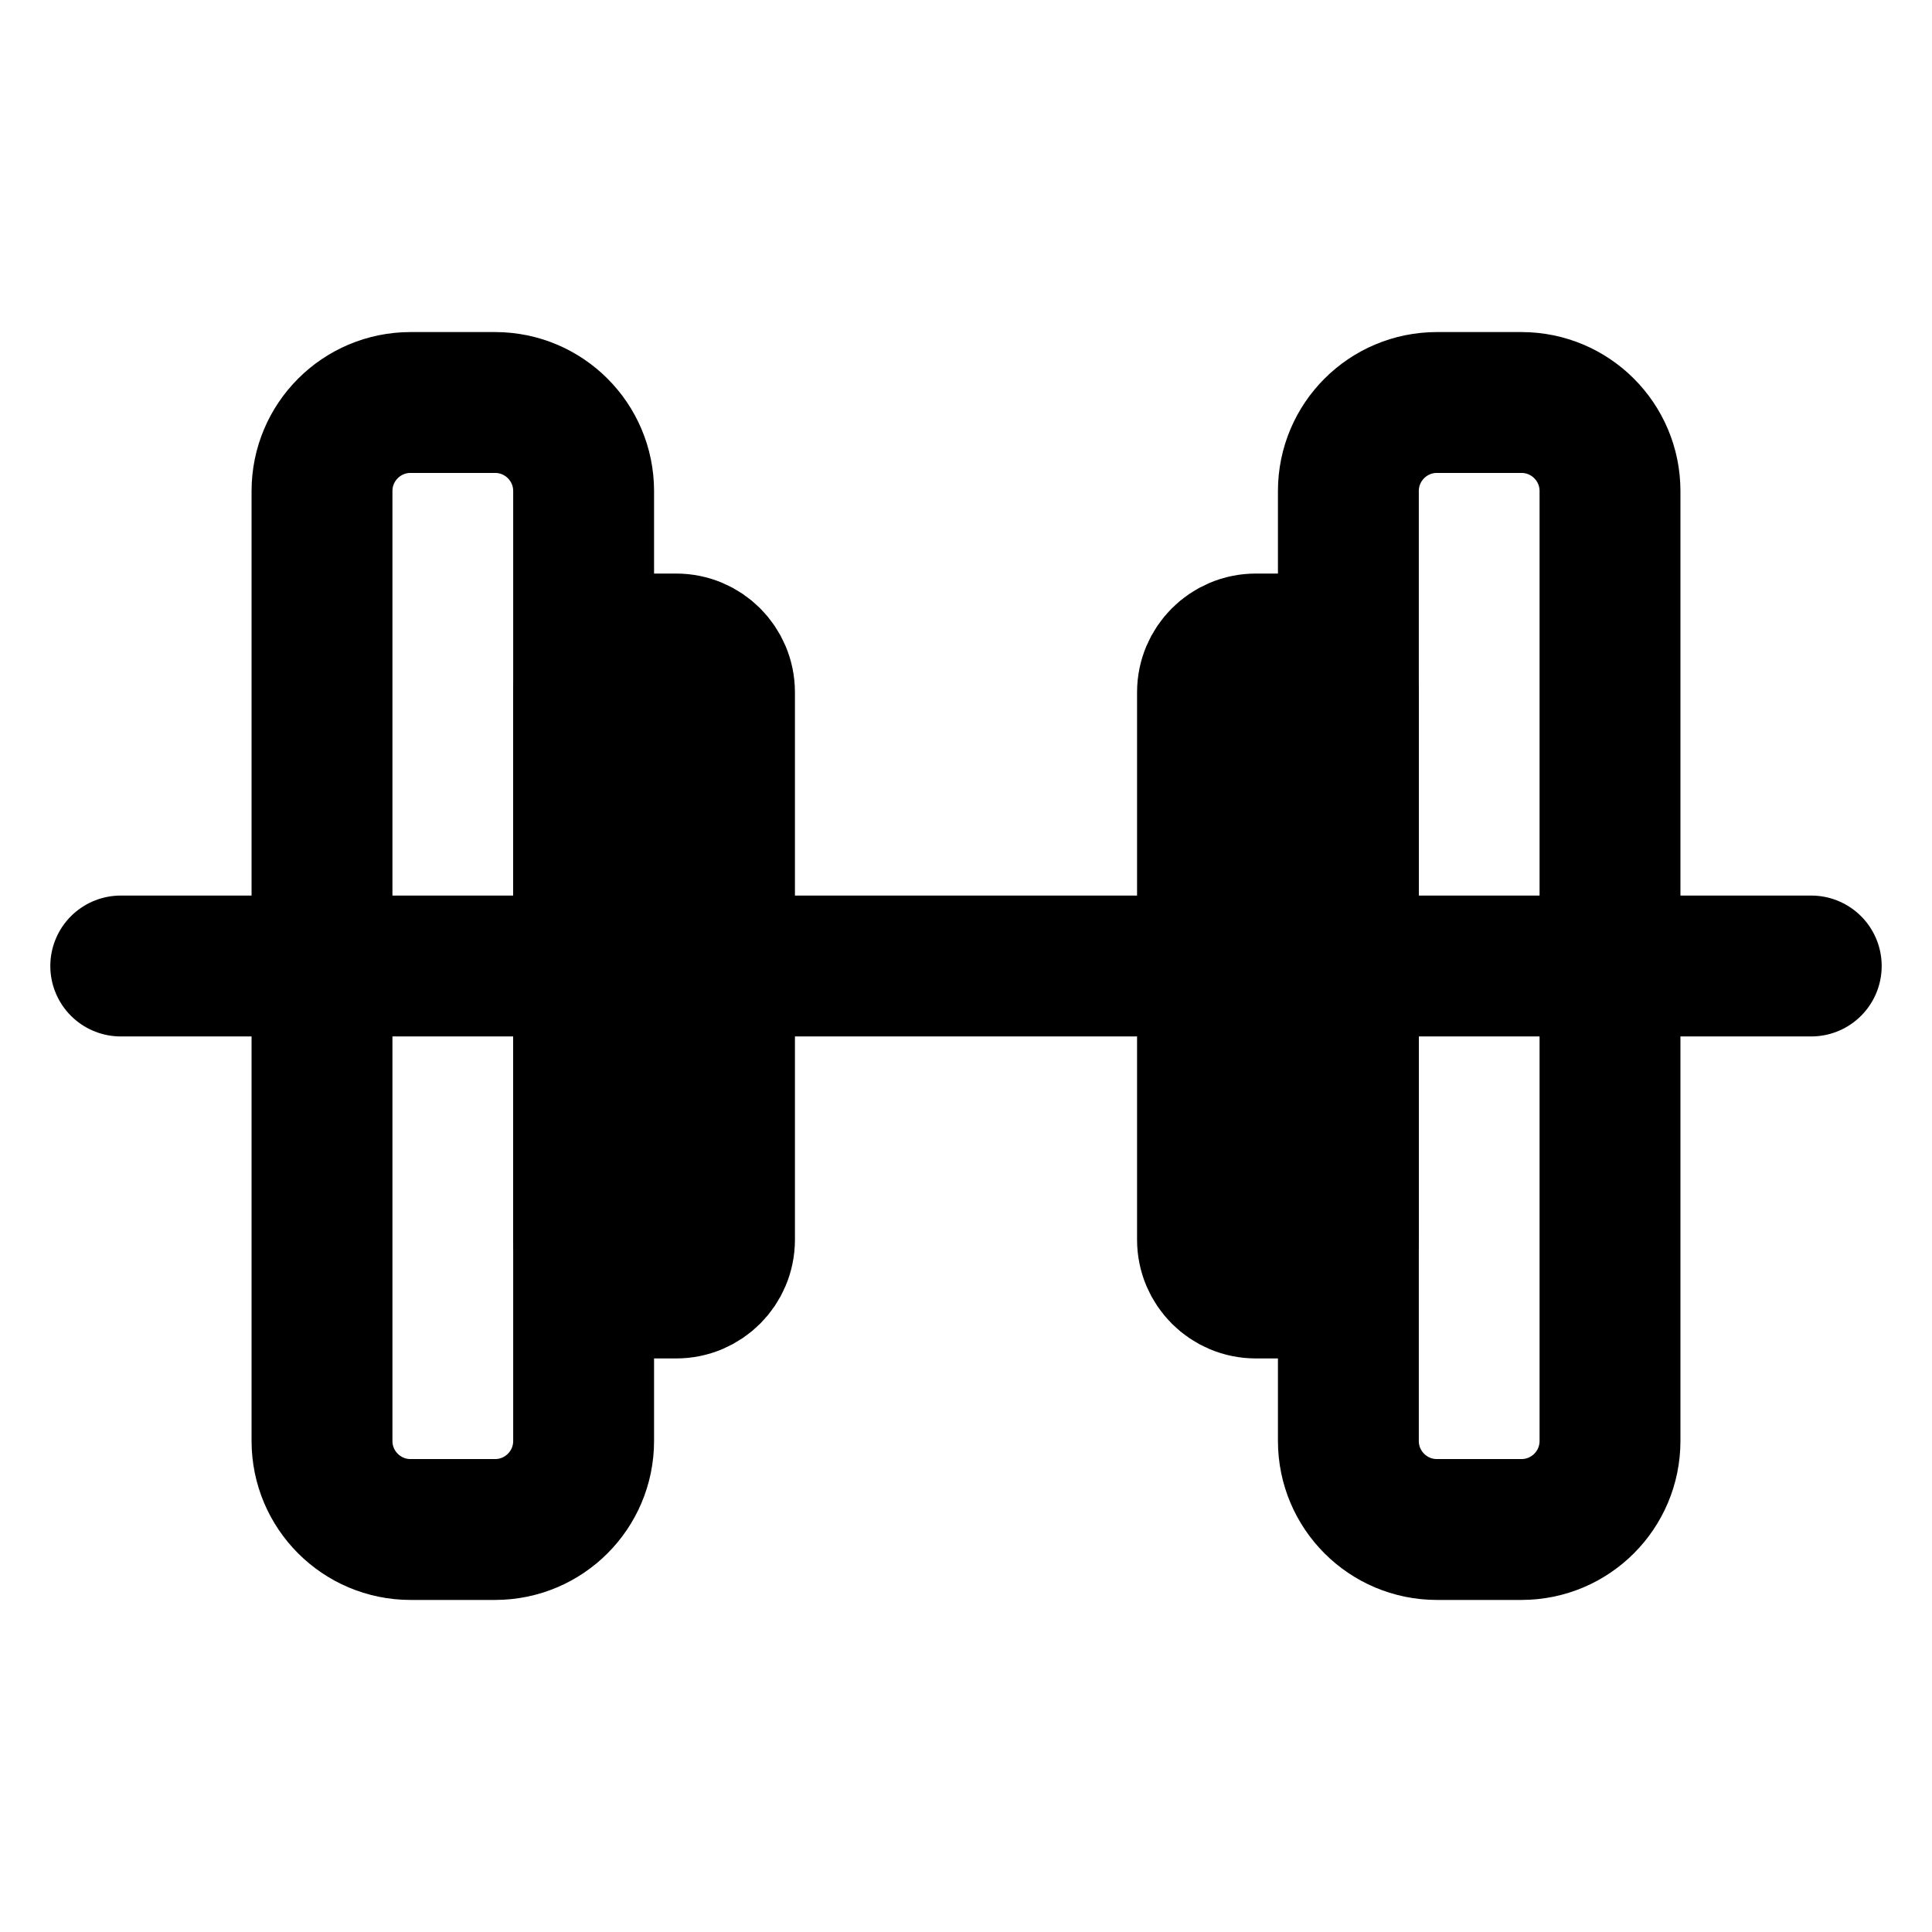
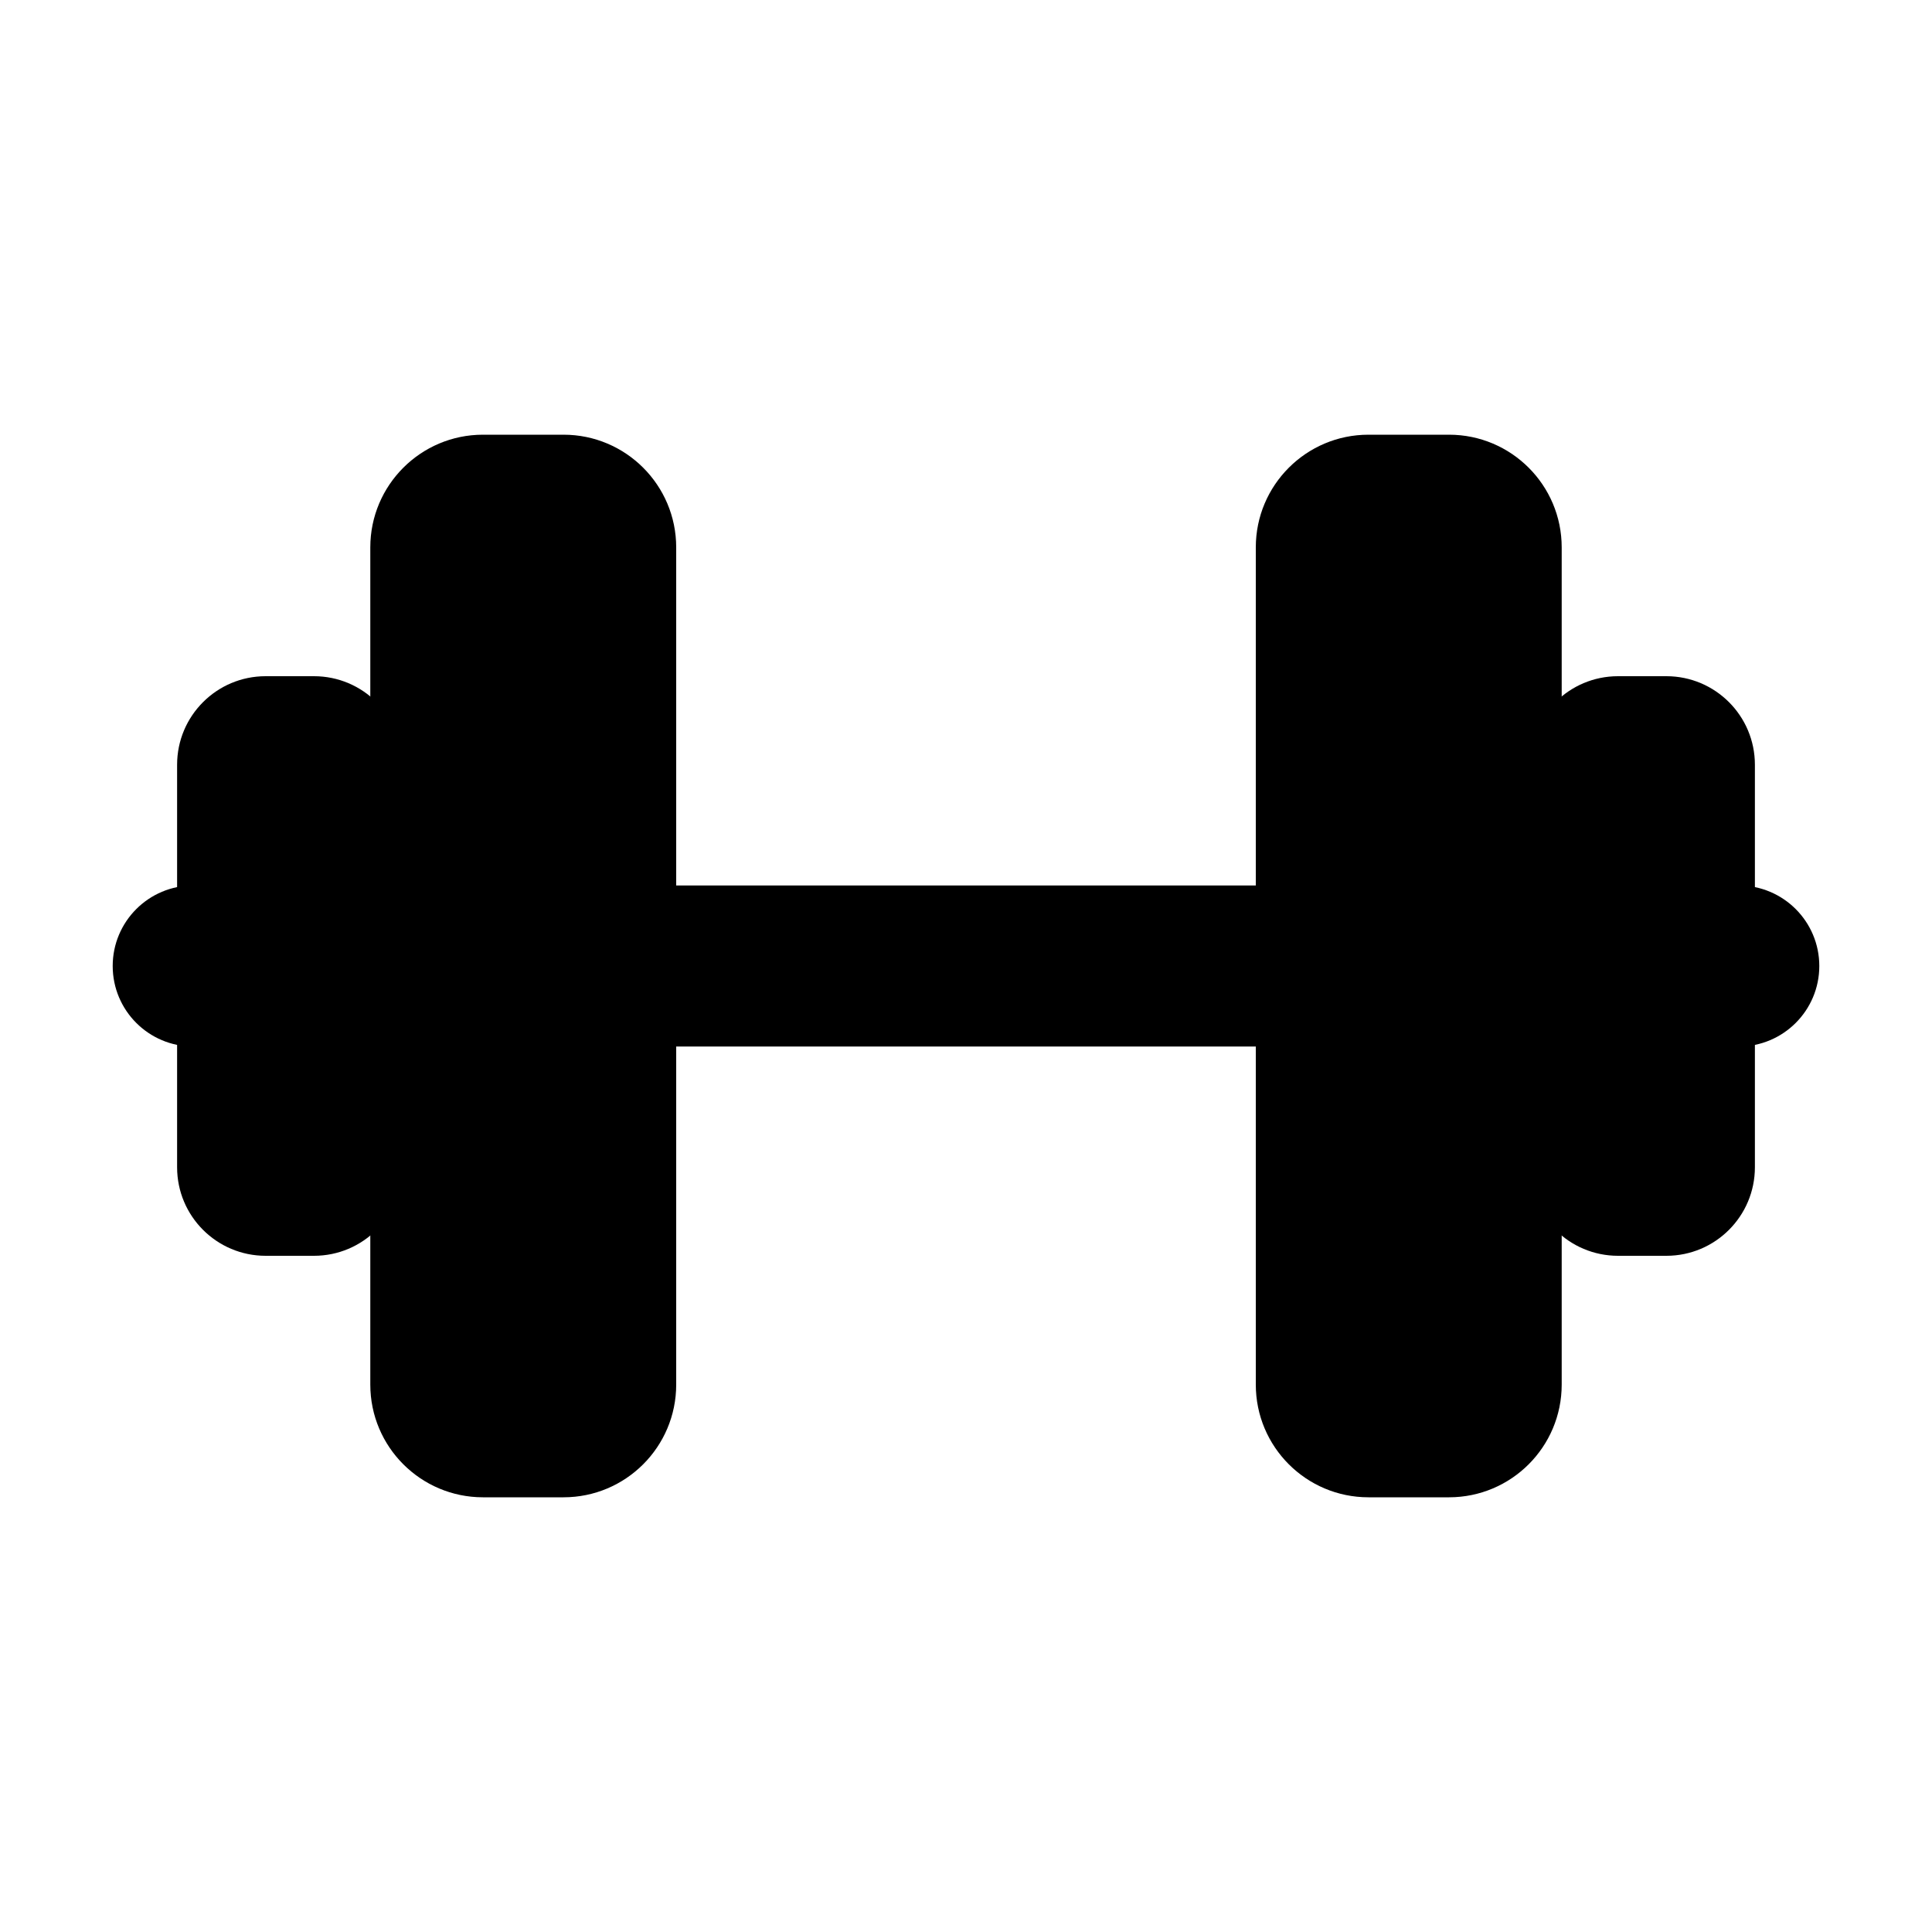
- <svg xmlns="http://www.w3.org/2000/svg" width="24" height="24" viewBox="0 0 24 24" fill="none" stroke="#000" stroke-width="1.75" stroke-linecap="round" stroke-linejoin="round">
-   <path d="M1.5 12h21" />
-   <rect x="4" y="5" width="3.25" height="14" rx="1.1" />
-   <rect x="16.75" y="5" width="3.25" height="14" rx="1.1" />
-   <rect x="7.25" y="8" width="1.75" height="8" rx="0.6" />
-   <rect x="15" y="8" width="1.75" height="8" rx="0.6" />
+ <svg xmlns="http://www.w3.org/2000/svg" width="24" height="24" viewBox="0 0 24 24" fill="#000">
+   <rect x="1.4" y="11" width="21.2" height="2" rx="1" />
+   <rect x="4.6" y="5.4" width="3.8" height="13.2" rx="1.4" />
+   <rect x="15.6" y="5.4" width="3.8" height="13.2" rx="1.4" />
+   <rect x="2.2" y="8.4" width="2.8" height="7.2" rx="1.1" />
+   <rect x="19" y="8.4" width="2.8" height="7.2" rx="1.1" />
</svg>
